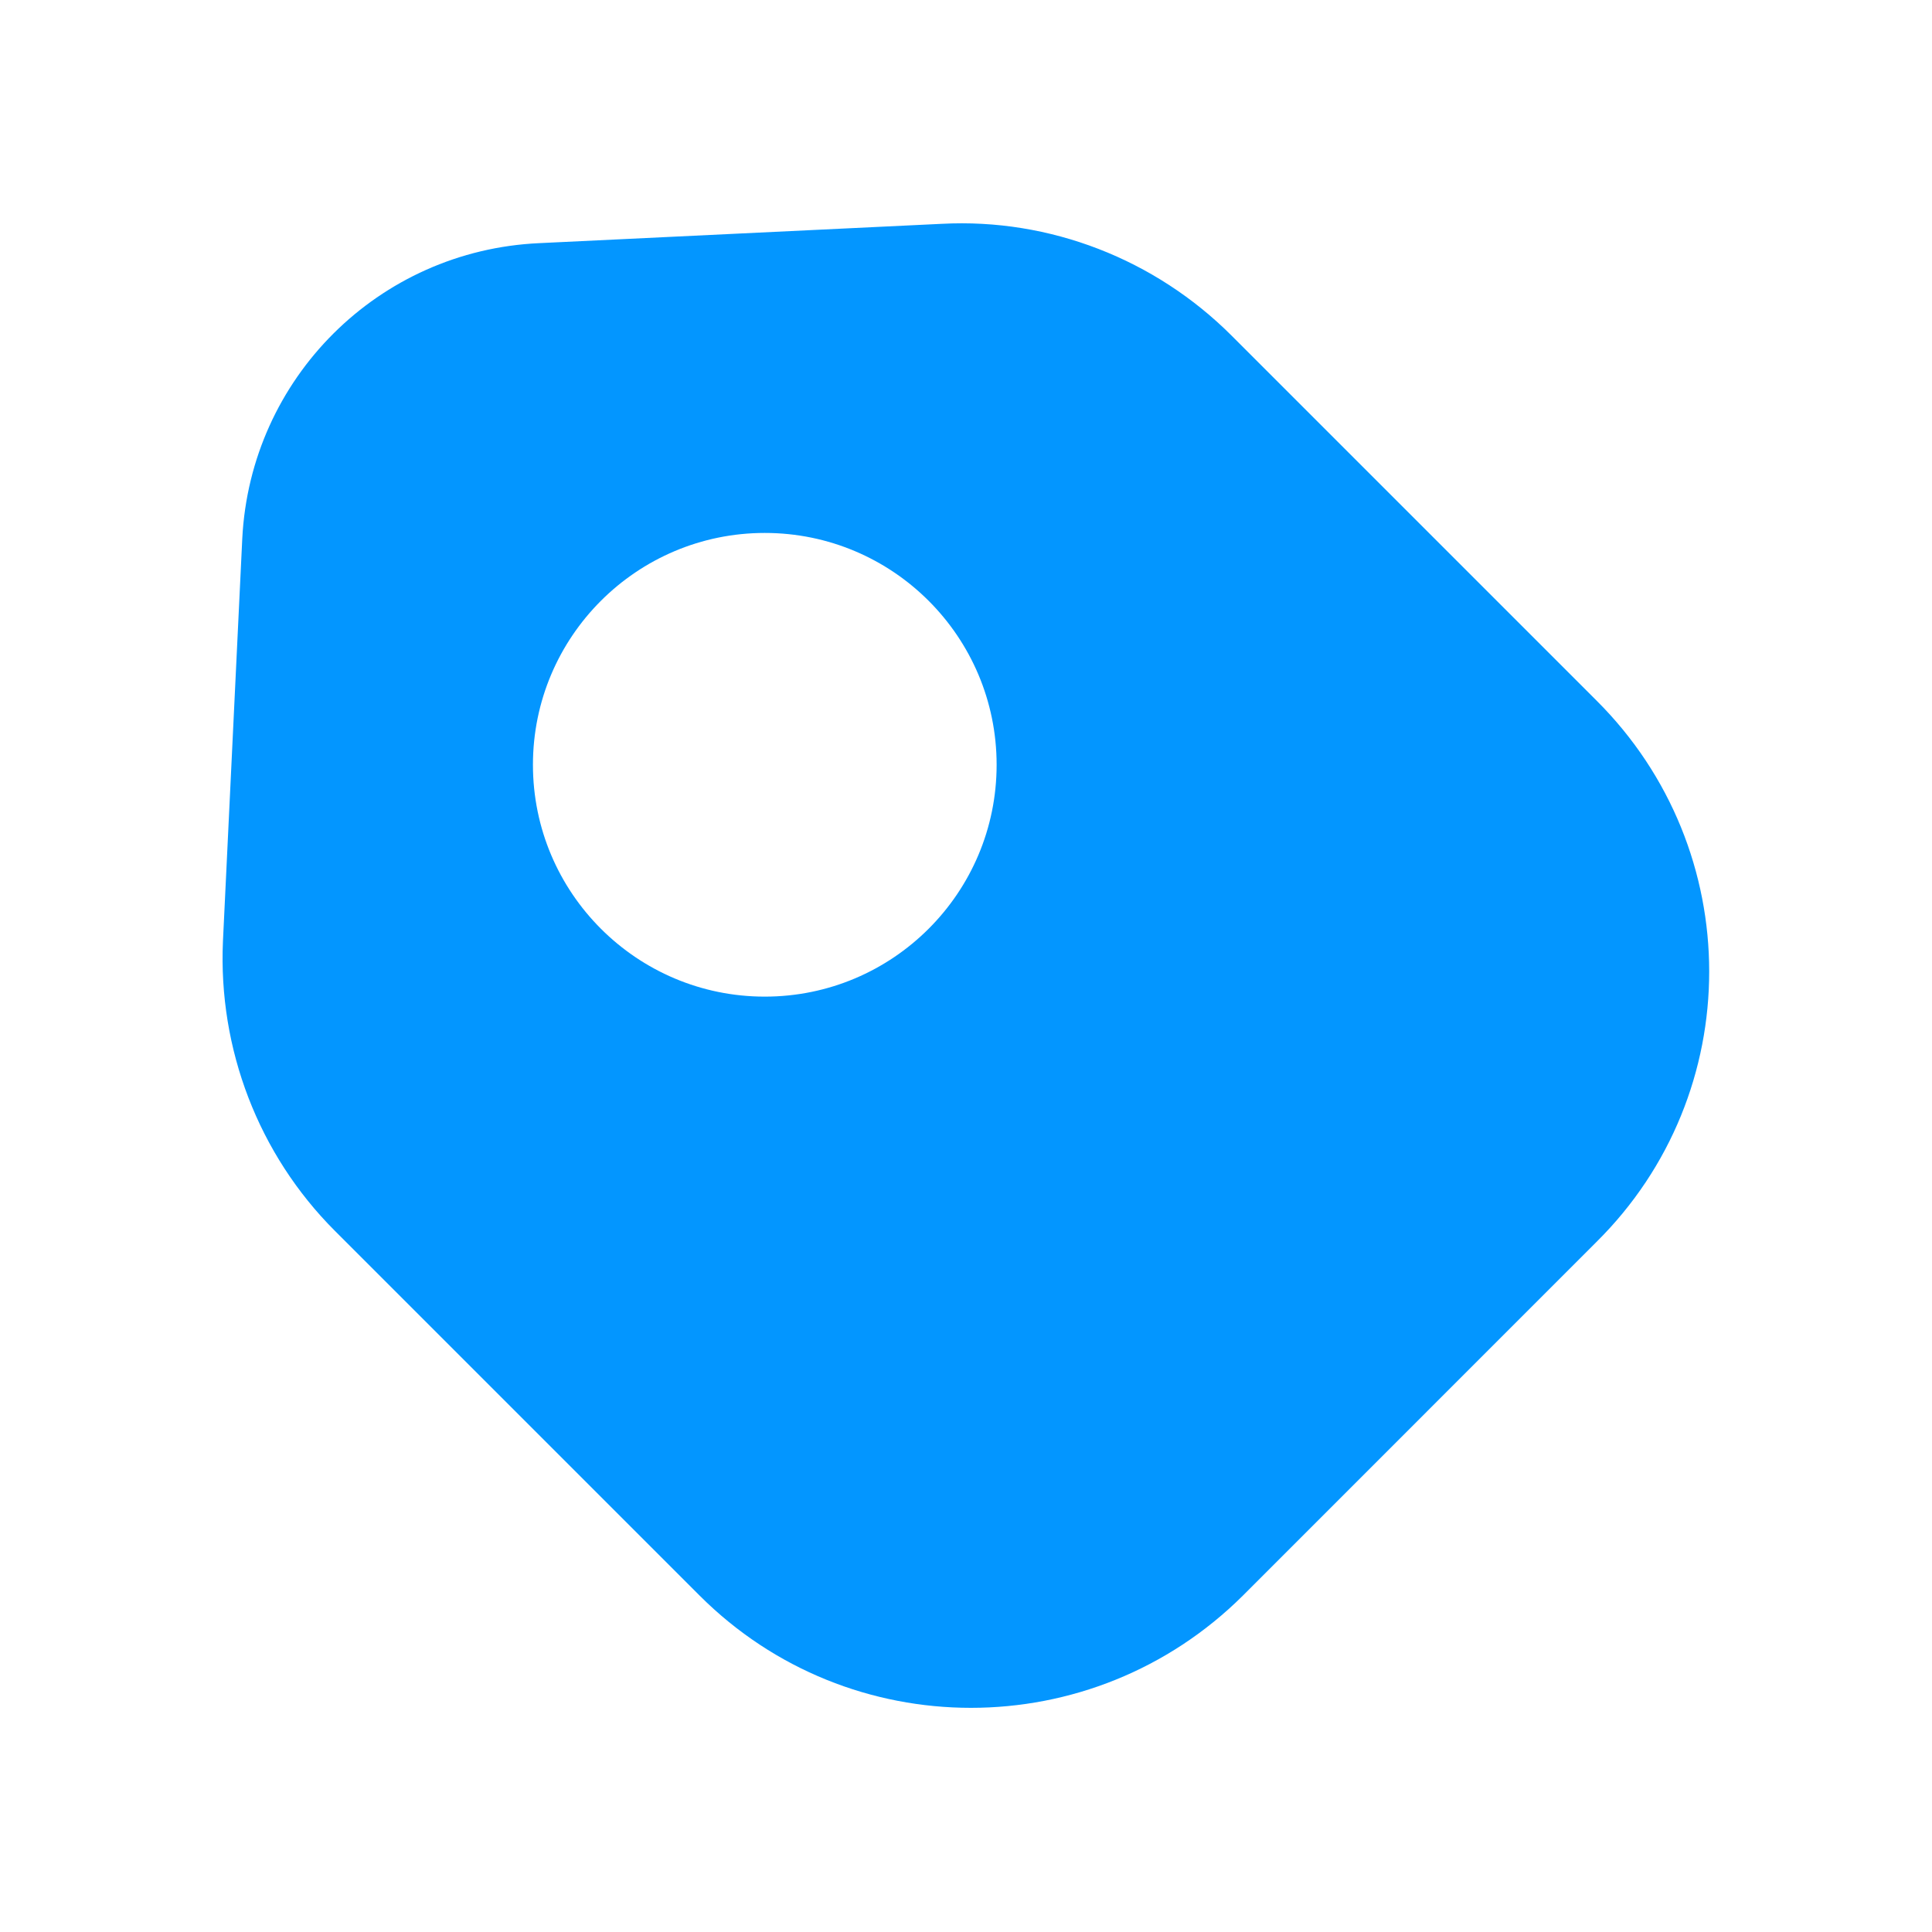
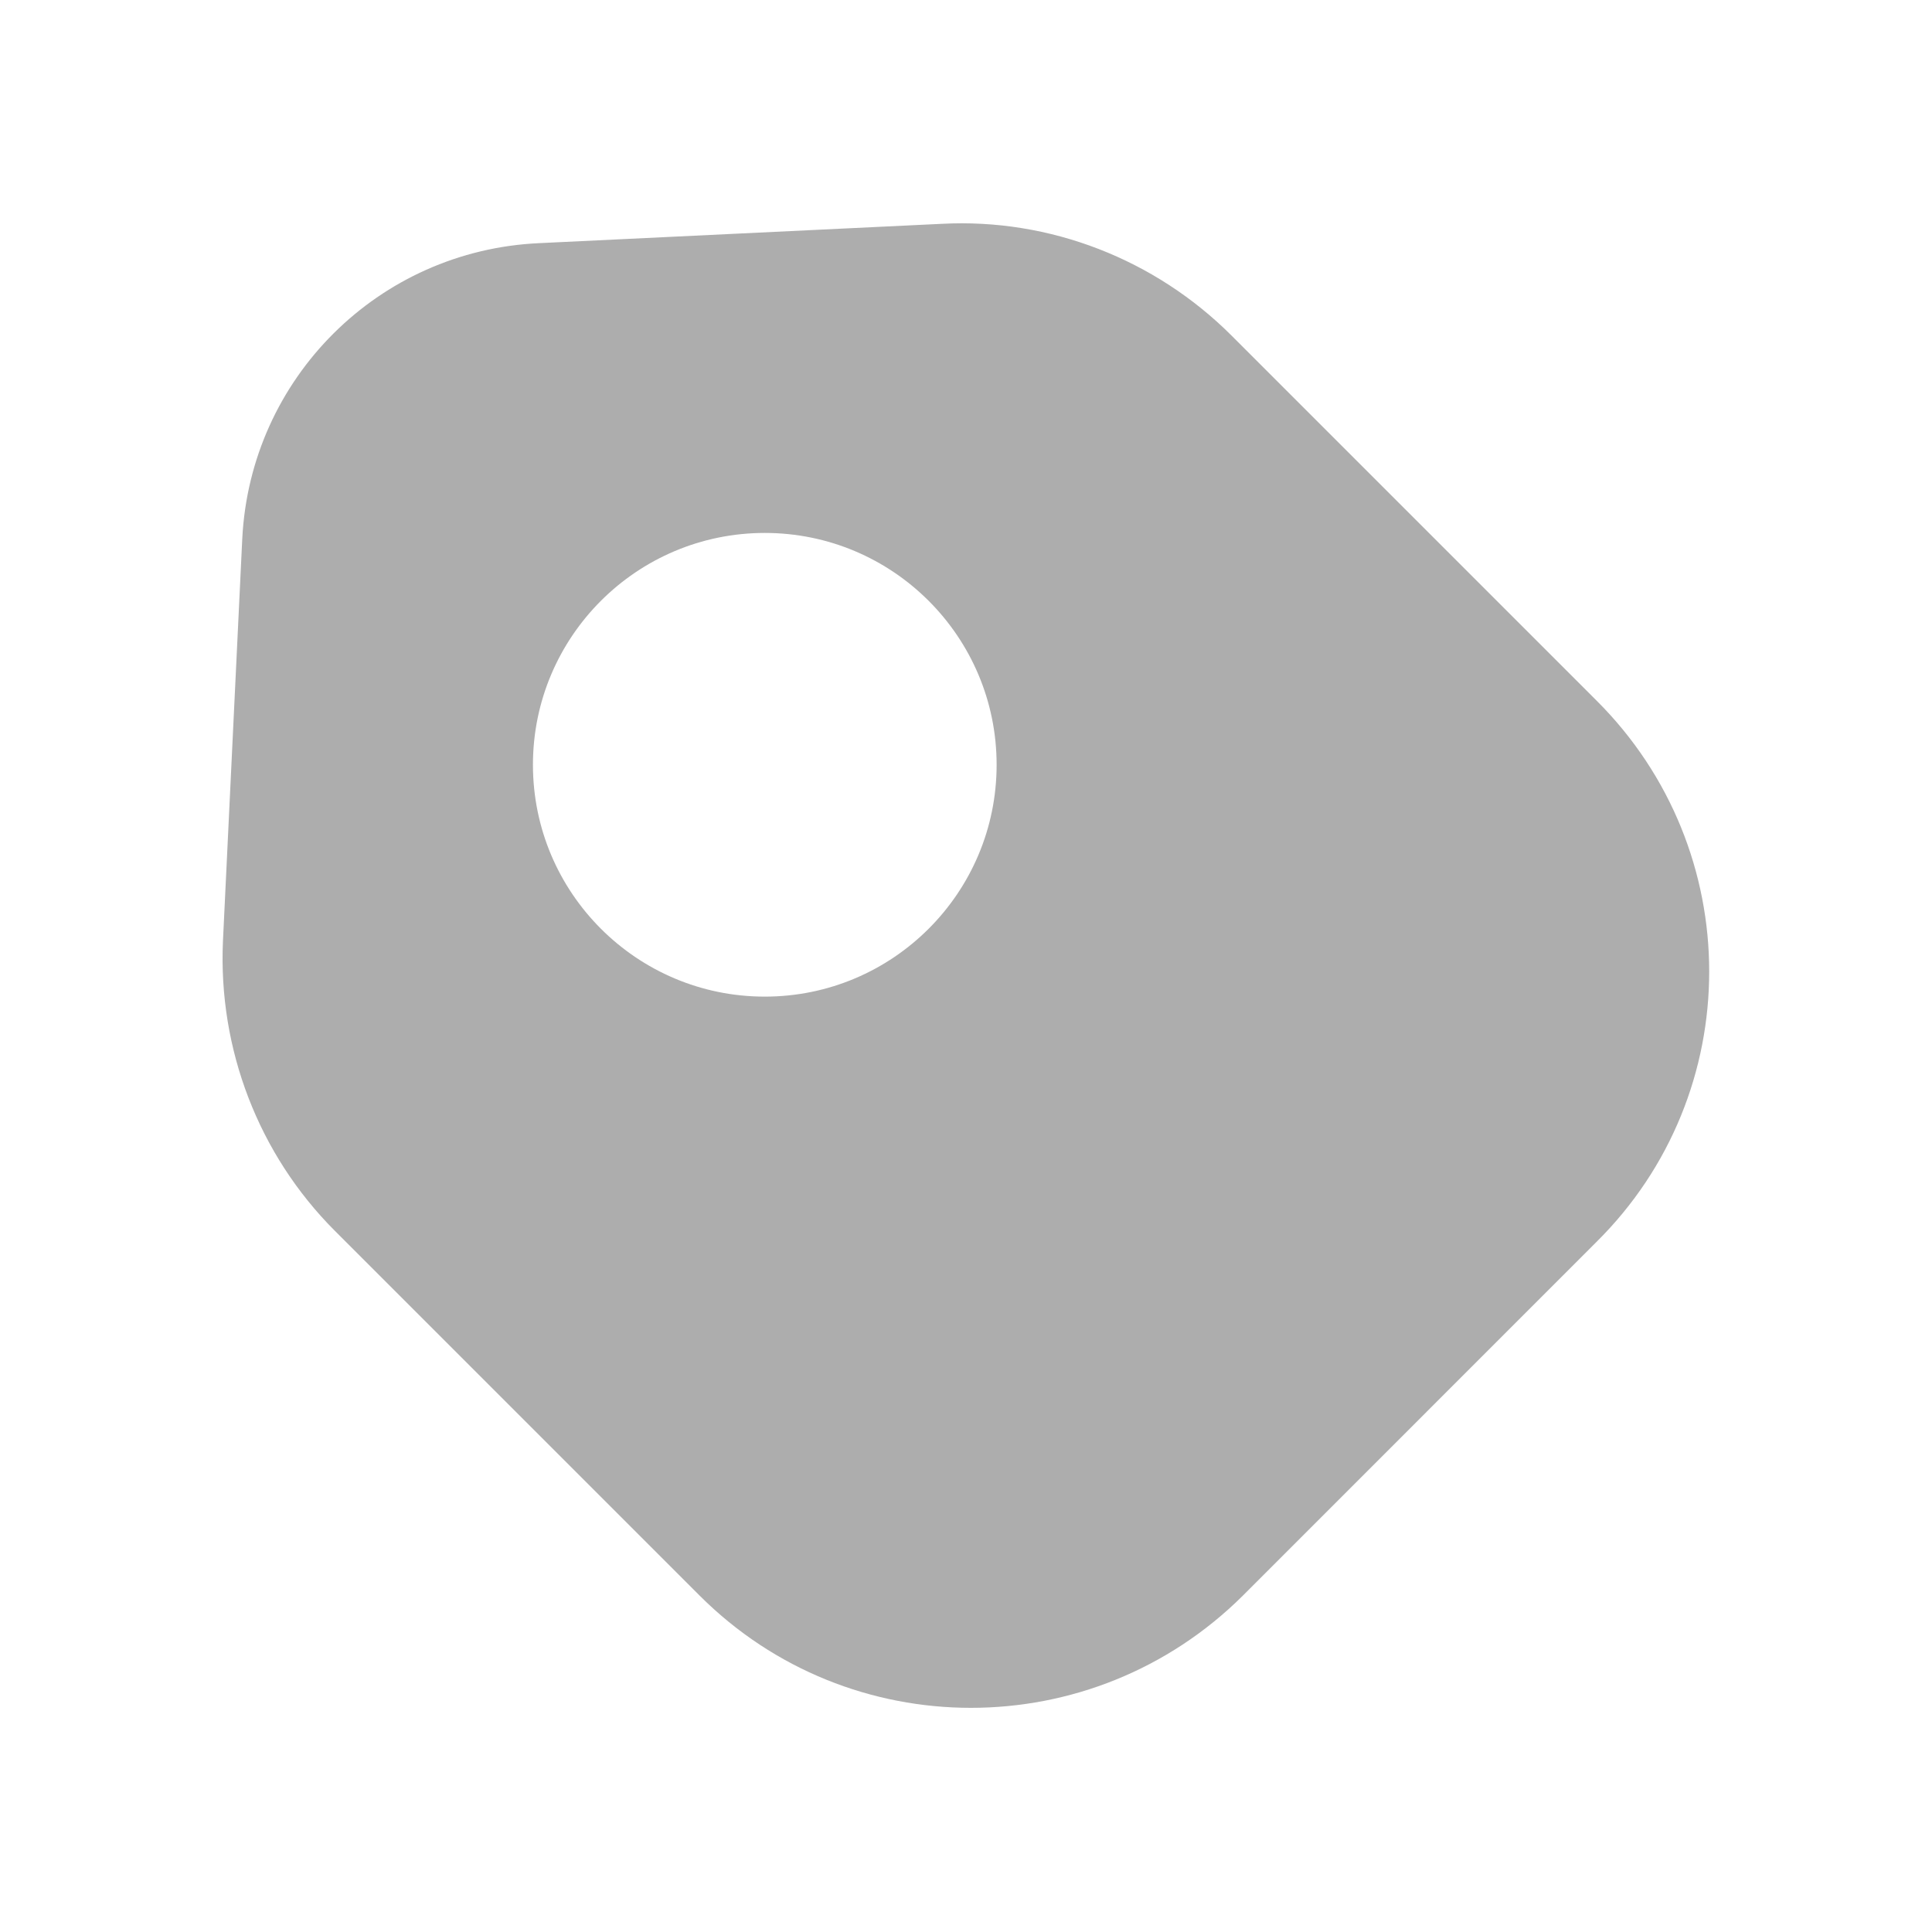
<svg xmlns="http://www.w3.org/2000/svg" width="20" height="20" viewBox="0 0 20 20" fill="none">
-   <path d="M16.525 7.25L12.75 3.475C11.958 2.683 10.867 2.258 9.75 2.317L5.583 2.517C3.917 2.592 2.592 3.917 2.508 5.575L2.308 9.742C2.258 10.858 2.675 11.95 3.467 12.742L7.242 16.517C8.792 18.067 11.308 18.067 12.867 16.517L16.525 12.858C18.083 11.317 18.083 8.8 16.525 7.25ZM7.917 10.317C6.592 10.317 5.517 9.242 5.517 7.917C5.517 6.592 6.592 5.517 7.917 5.517C9.242 5.517 10.317 6.592 10.317 7.917C10.317 9.242 9.242 10.317 7.917 10.317Z" fill="#0396FF" />
+   <path d="M16.525 7.25L12.75 3.475C11.958 2.683 10.867 2.258 9.75 2.317L5.583 2.517C3.917 2.592 2.592 3.917 2.508 5.575L2.308 9.742C2.258 10.858 2.675 11.95 3.467 12.742L7.242 16.517C8.792 18.067 11.308 18.067 12.867 16.517L16.525 12.858C18.083 11.317 18.083 8.8 16.525 7.25ZM7.917 10.317C6.592 10.317 5.517 9.242 5.517 7.917C5.517 6.592 6.592 5.517 7.917 5.517C9.242 5.517 10.317 6.592 10.317 7.917C10.317 9.242 9.242 10.317 7.917 10.317Z" fill="#ADADAD" />
</svg>
